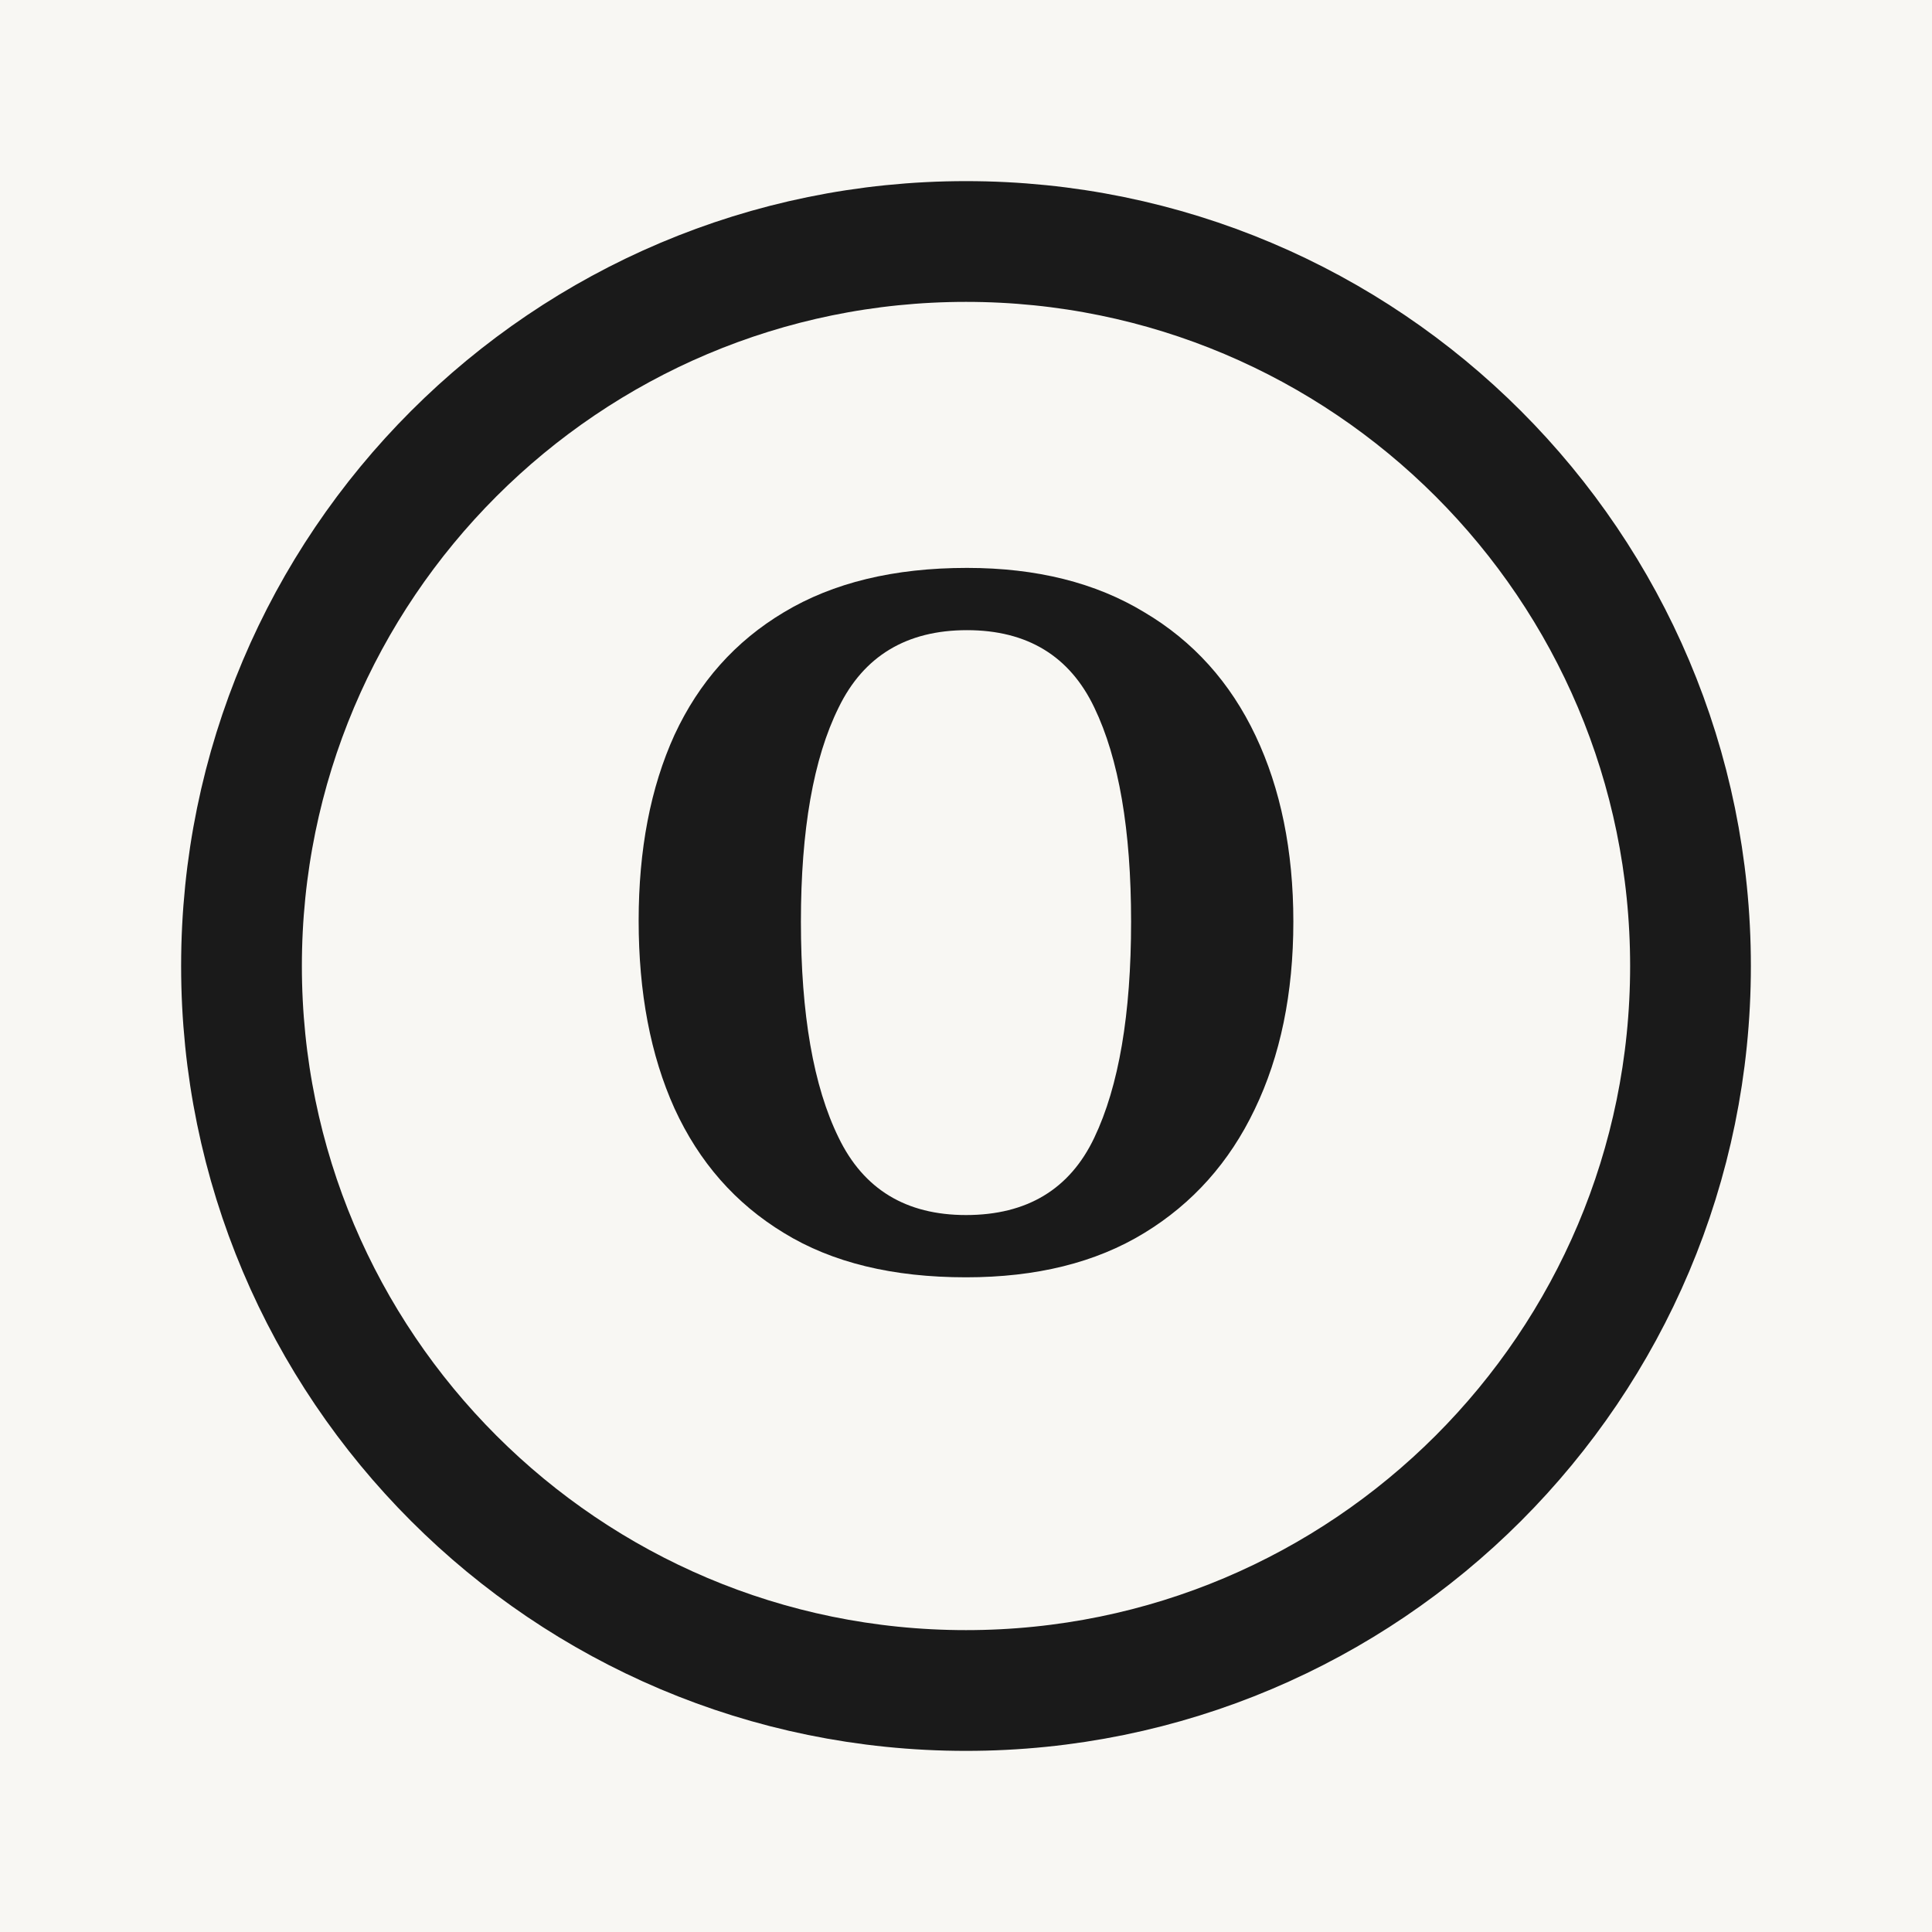
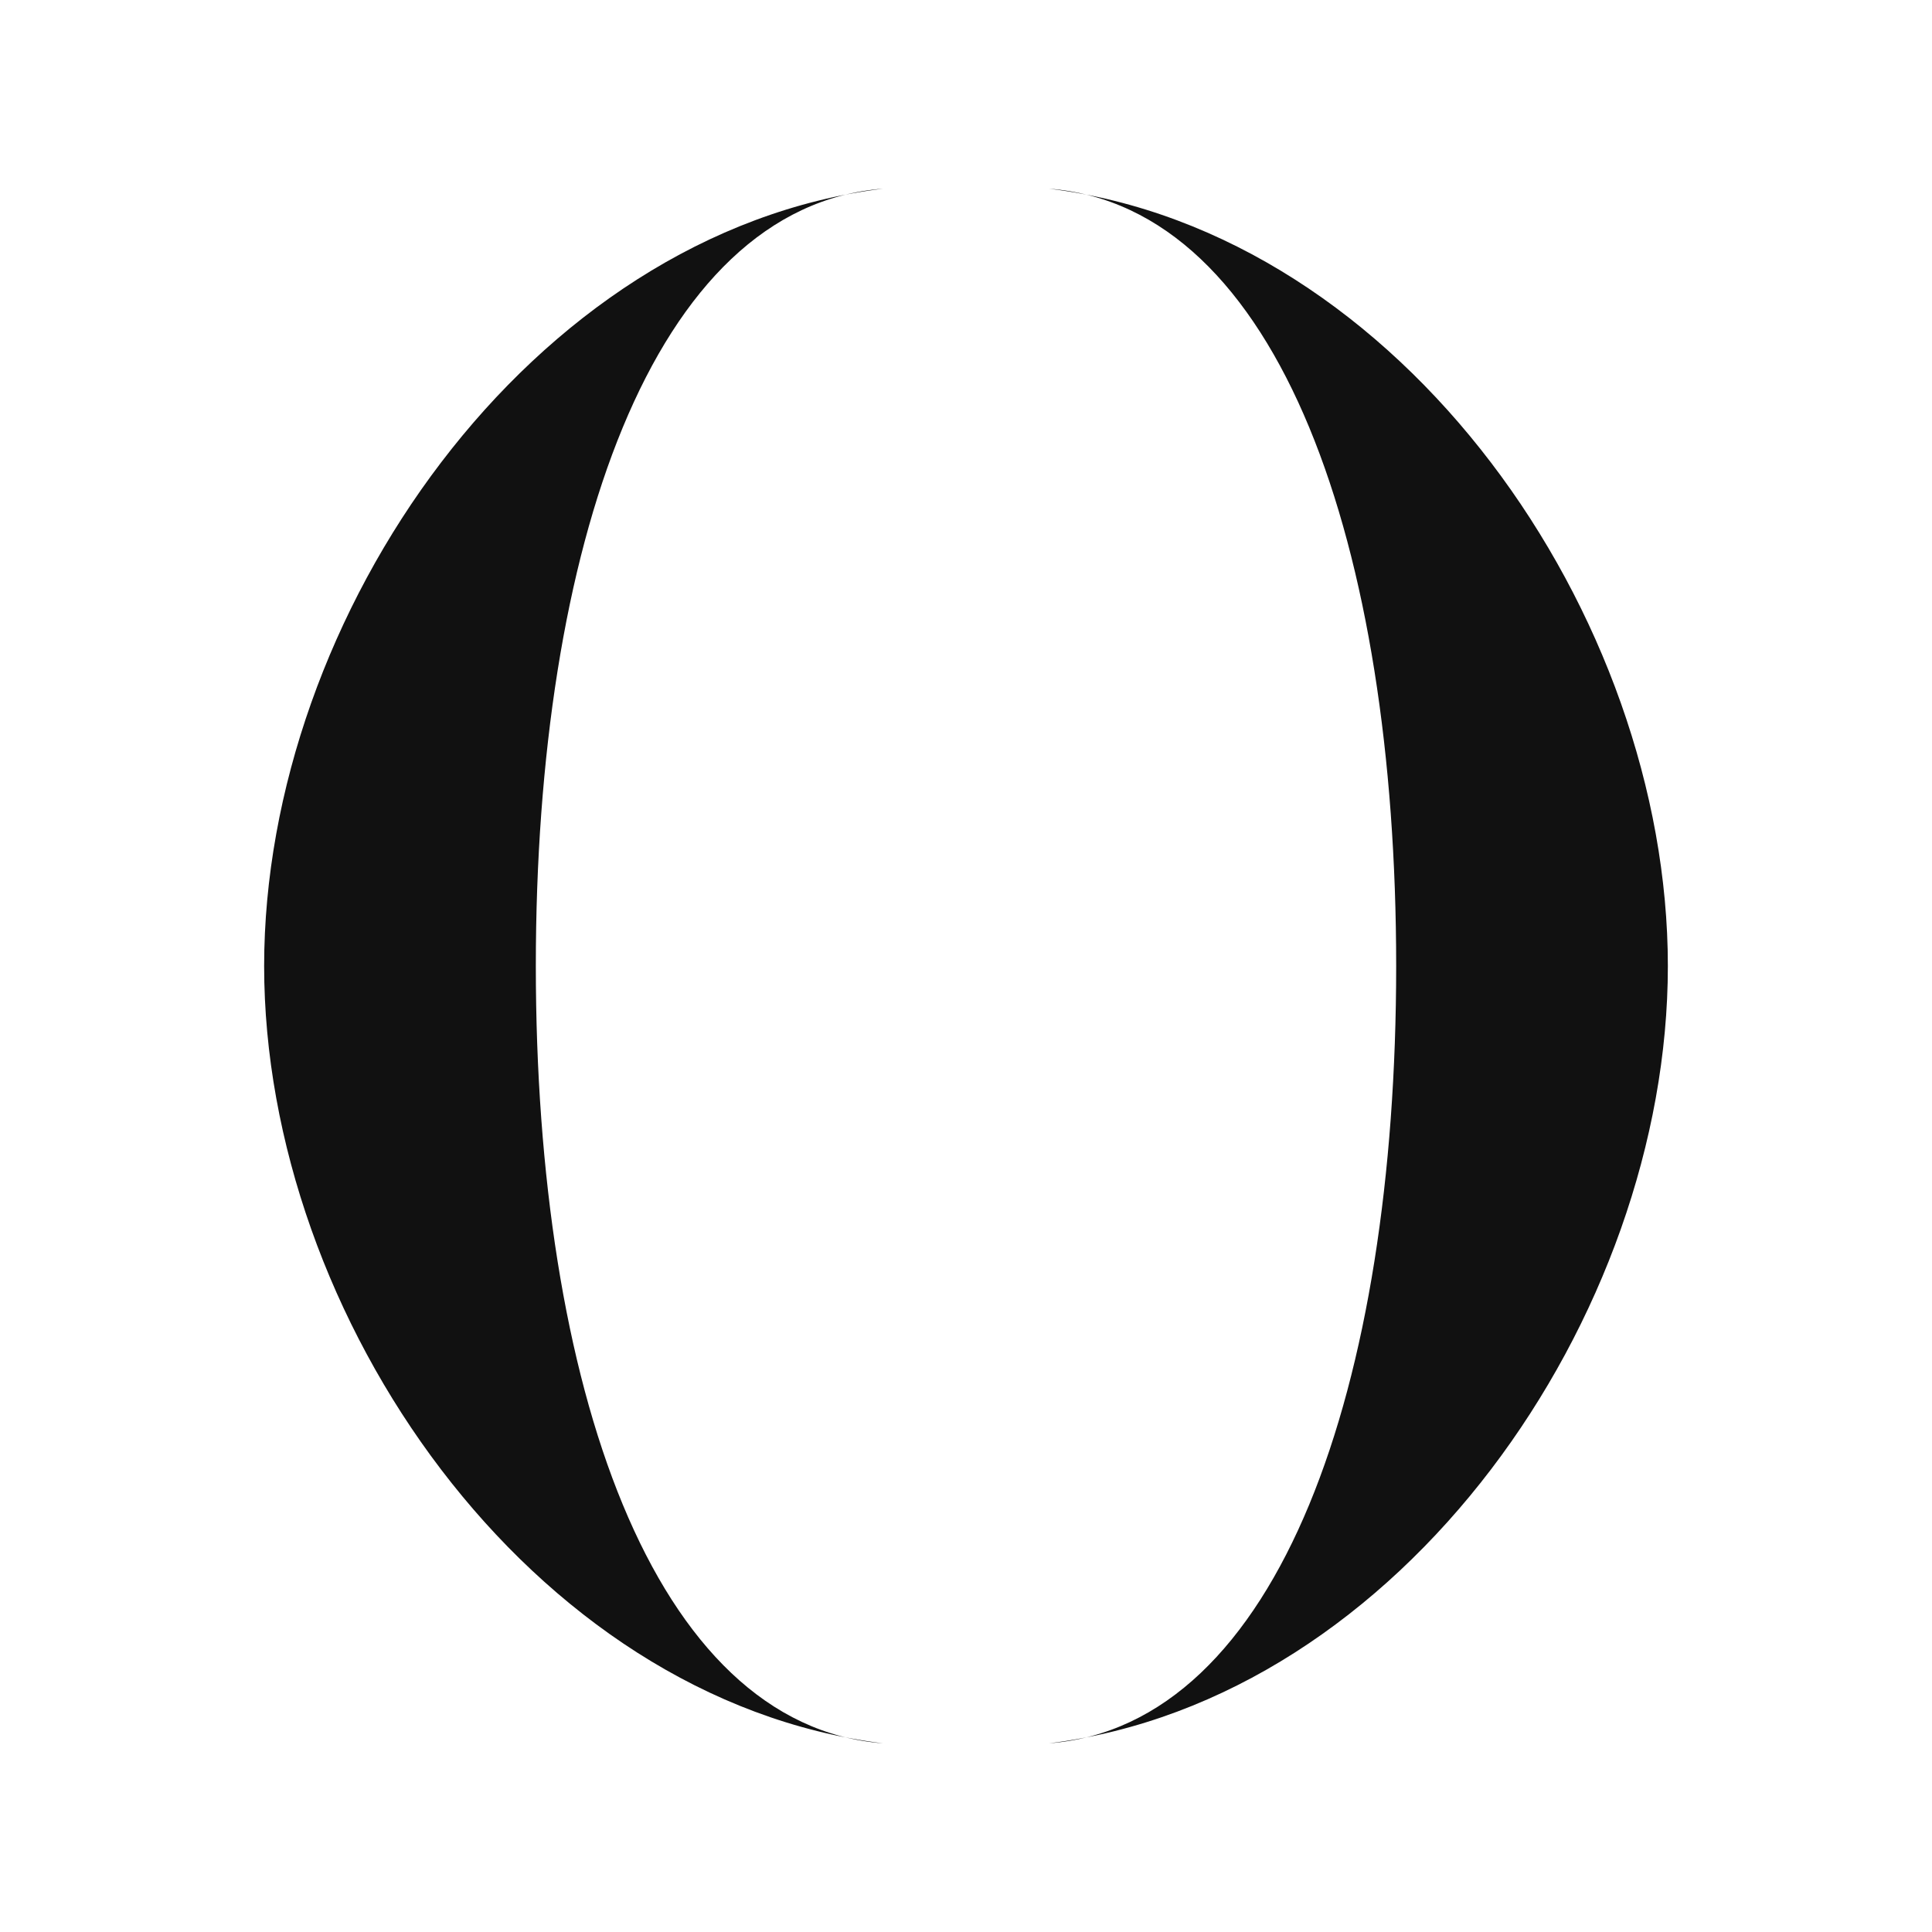
- <svg xmlns="http://www.w3.org/2000/svg" width="32" height="32" viewBox="0 0 32 32" fill="none">
-   <rect width="32" height="32" fill="#F8F7F3" />
-   <circle cx="16" cy="16" r="12" stroke="#1A1A1A" stroke-width="2" fill="none" />
-   <text x="16" y="21" font-family="serif" font-size="16" font-weight="600" fill="#1A1A1A" text-anchor="middle">O</text>
+ <svg xmlns="http://www.w3.org/2000/svg" viewBox="0 0 128 128" role="img" aria-label="OpenAgentSkill">
+   <style>
+     .mark { fill: #111111; }
+     @media (prefers-color-scheme: dark) {
+       .mark { fill: #f7f6f2; }
+     }
+   </style>
+   <path class="mark" d="M58.5 12.5C35.1 15.4 17.5 40.8 17.5 64c0 23.2 17.6 48.6 41 51.5C43.2 114.3 35.5 91.7 35.5 64S43.2 13.7 58.5 12.5Z" />
+   <path class="mark" d="M69.5 12.5c23.4 2.9 41 28.3 41 51.5 0 23.2-17.6 48.6-41 51.5C84.8 114.3 92.5 91.7 92.5 64S84.8 13.7 69.5 12.5Z" />
</svg>
